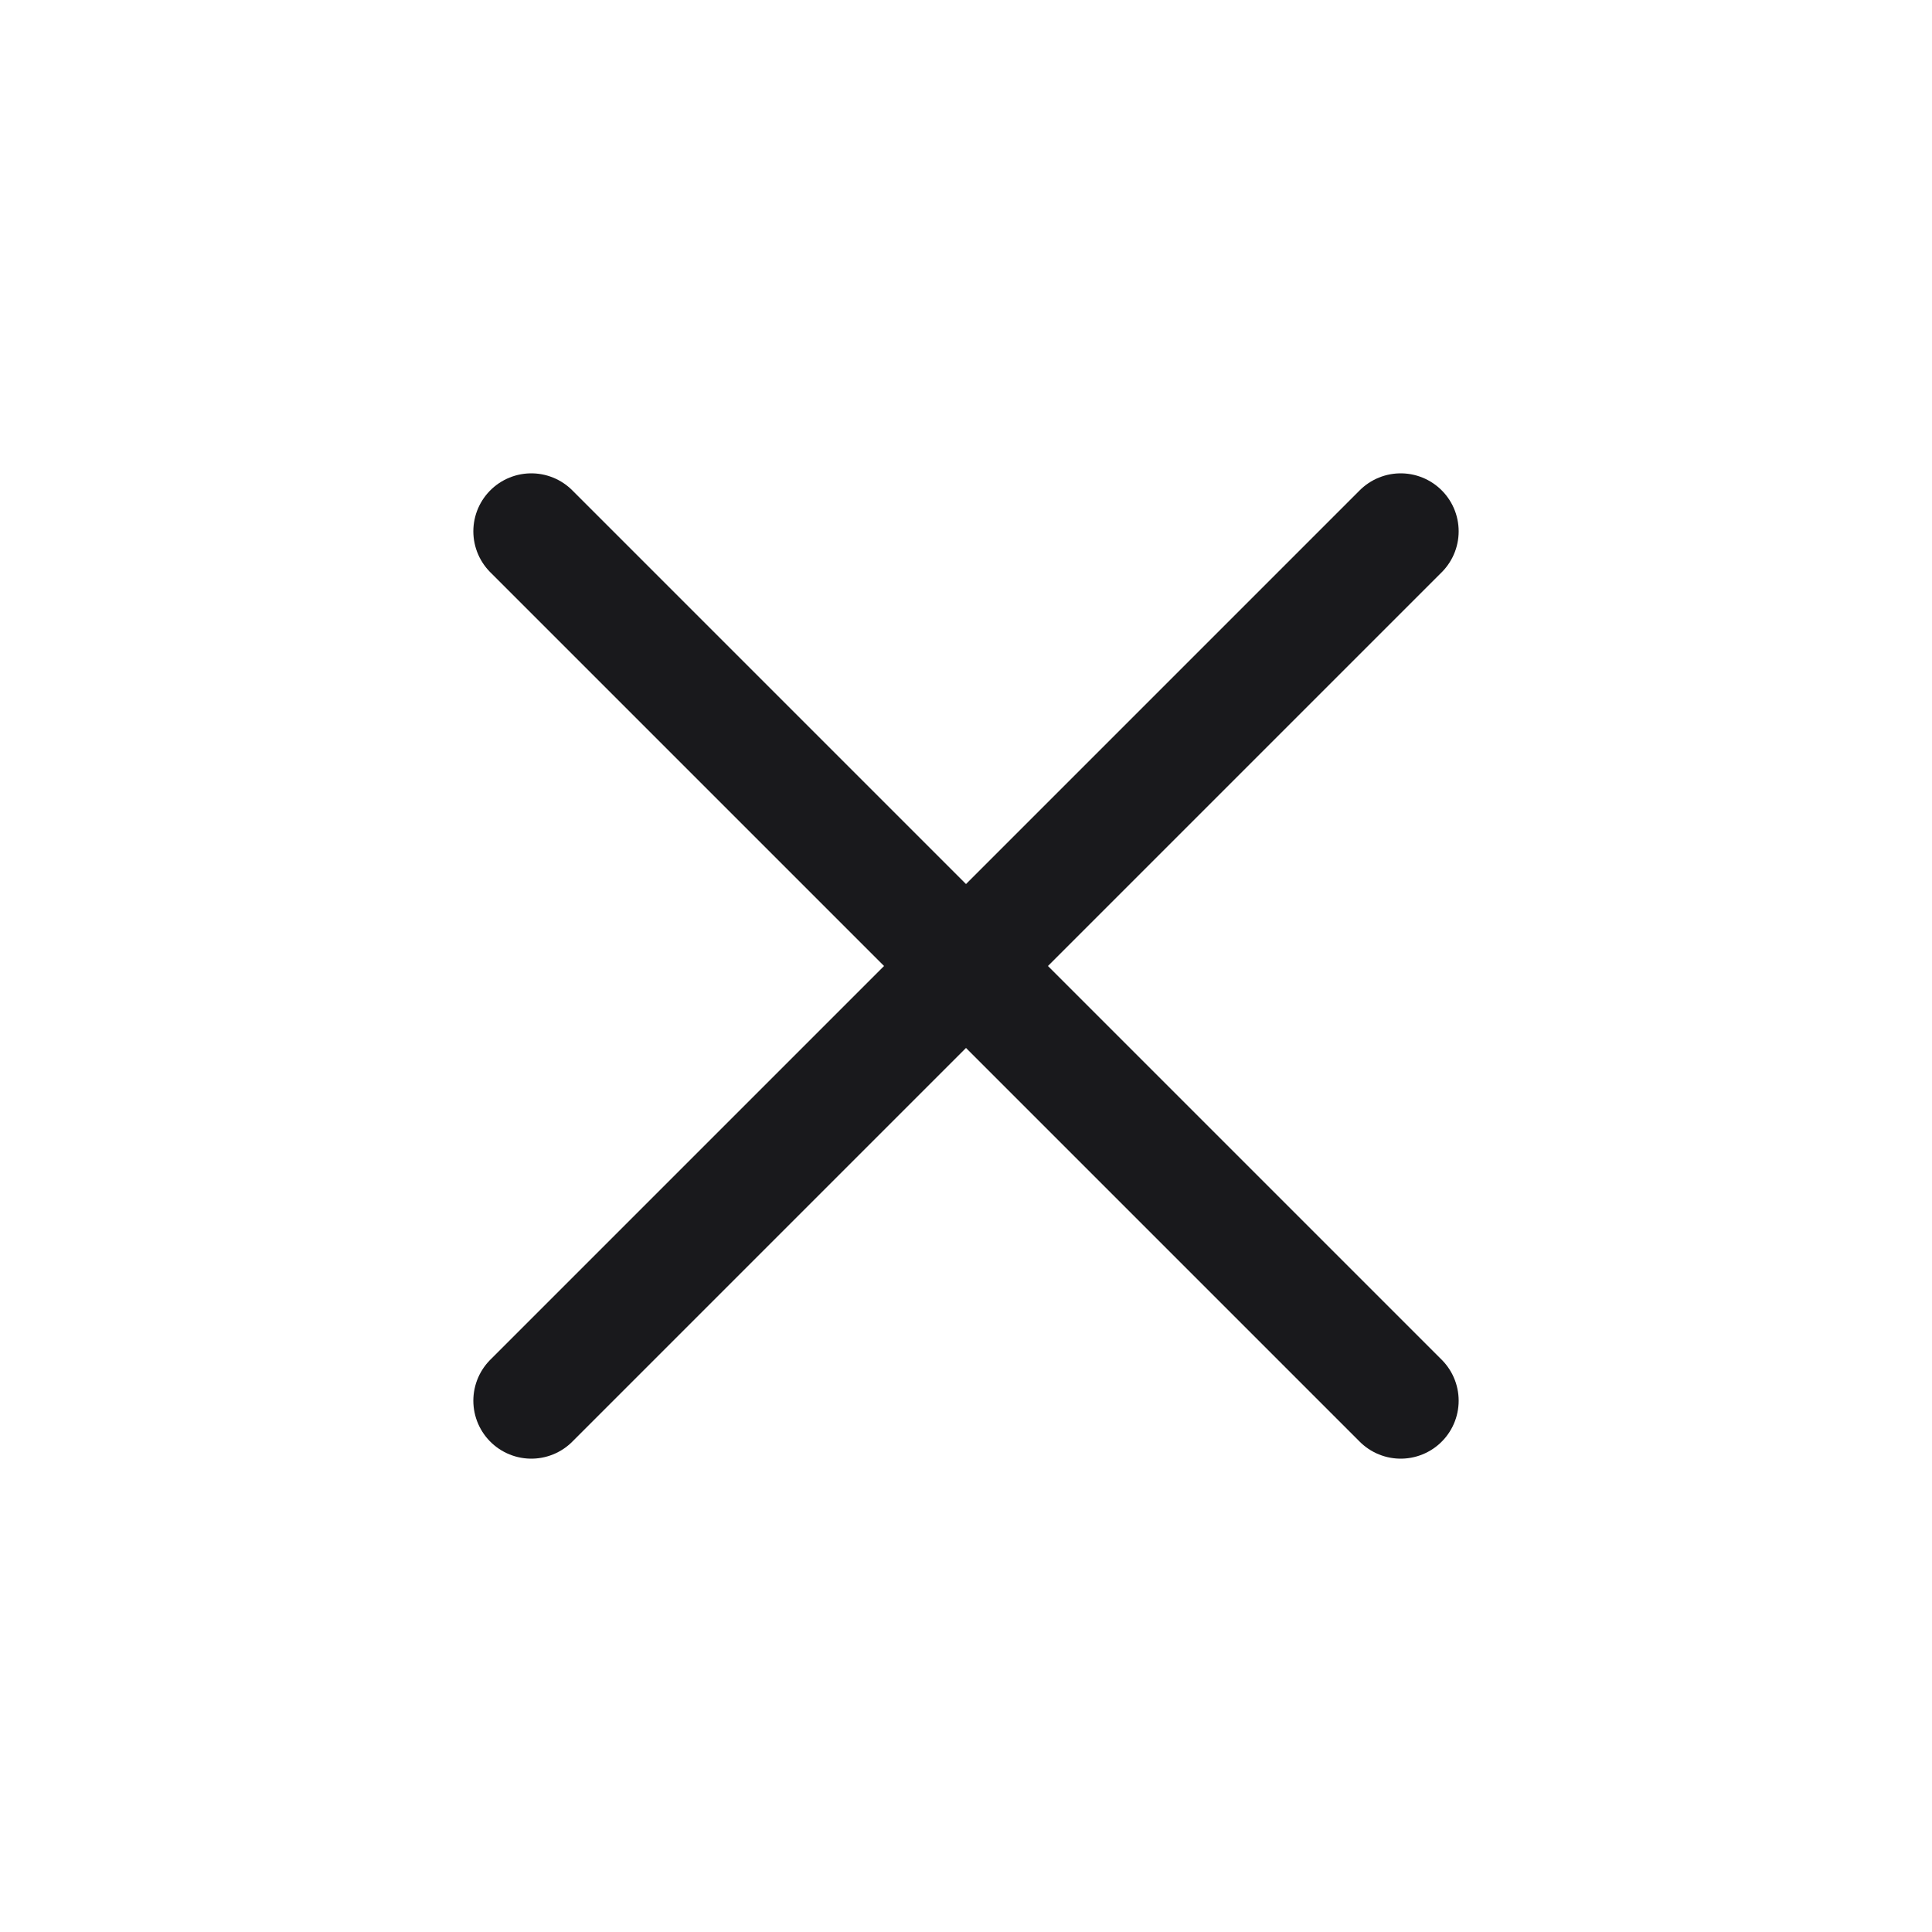
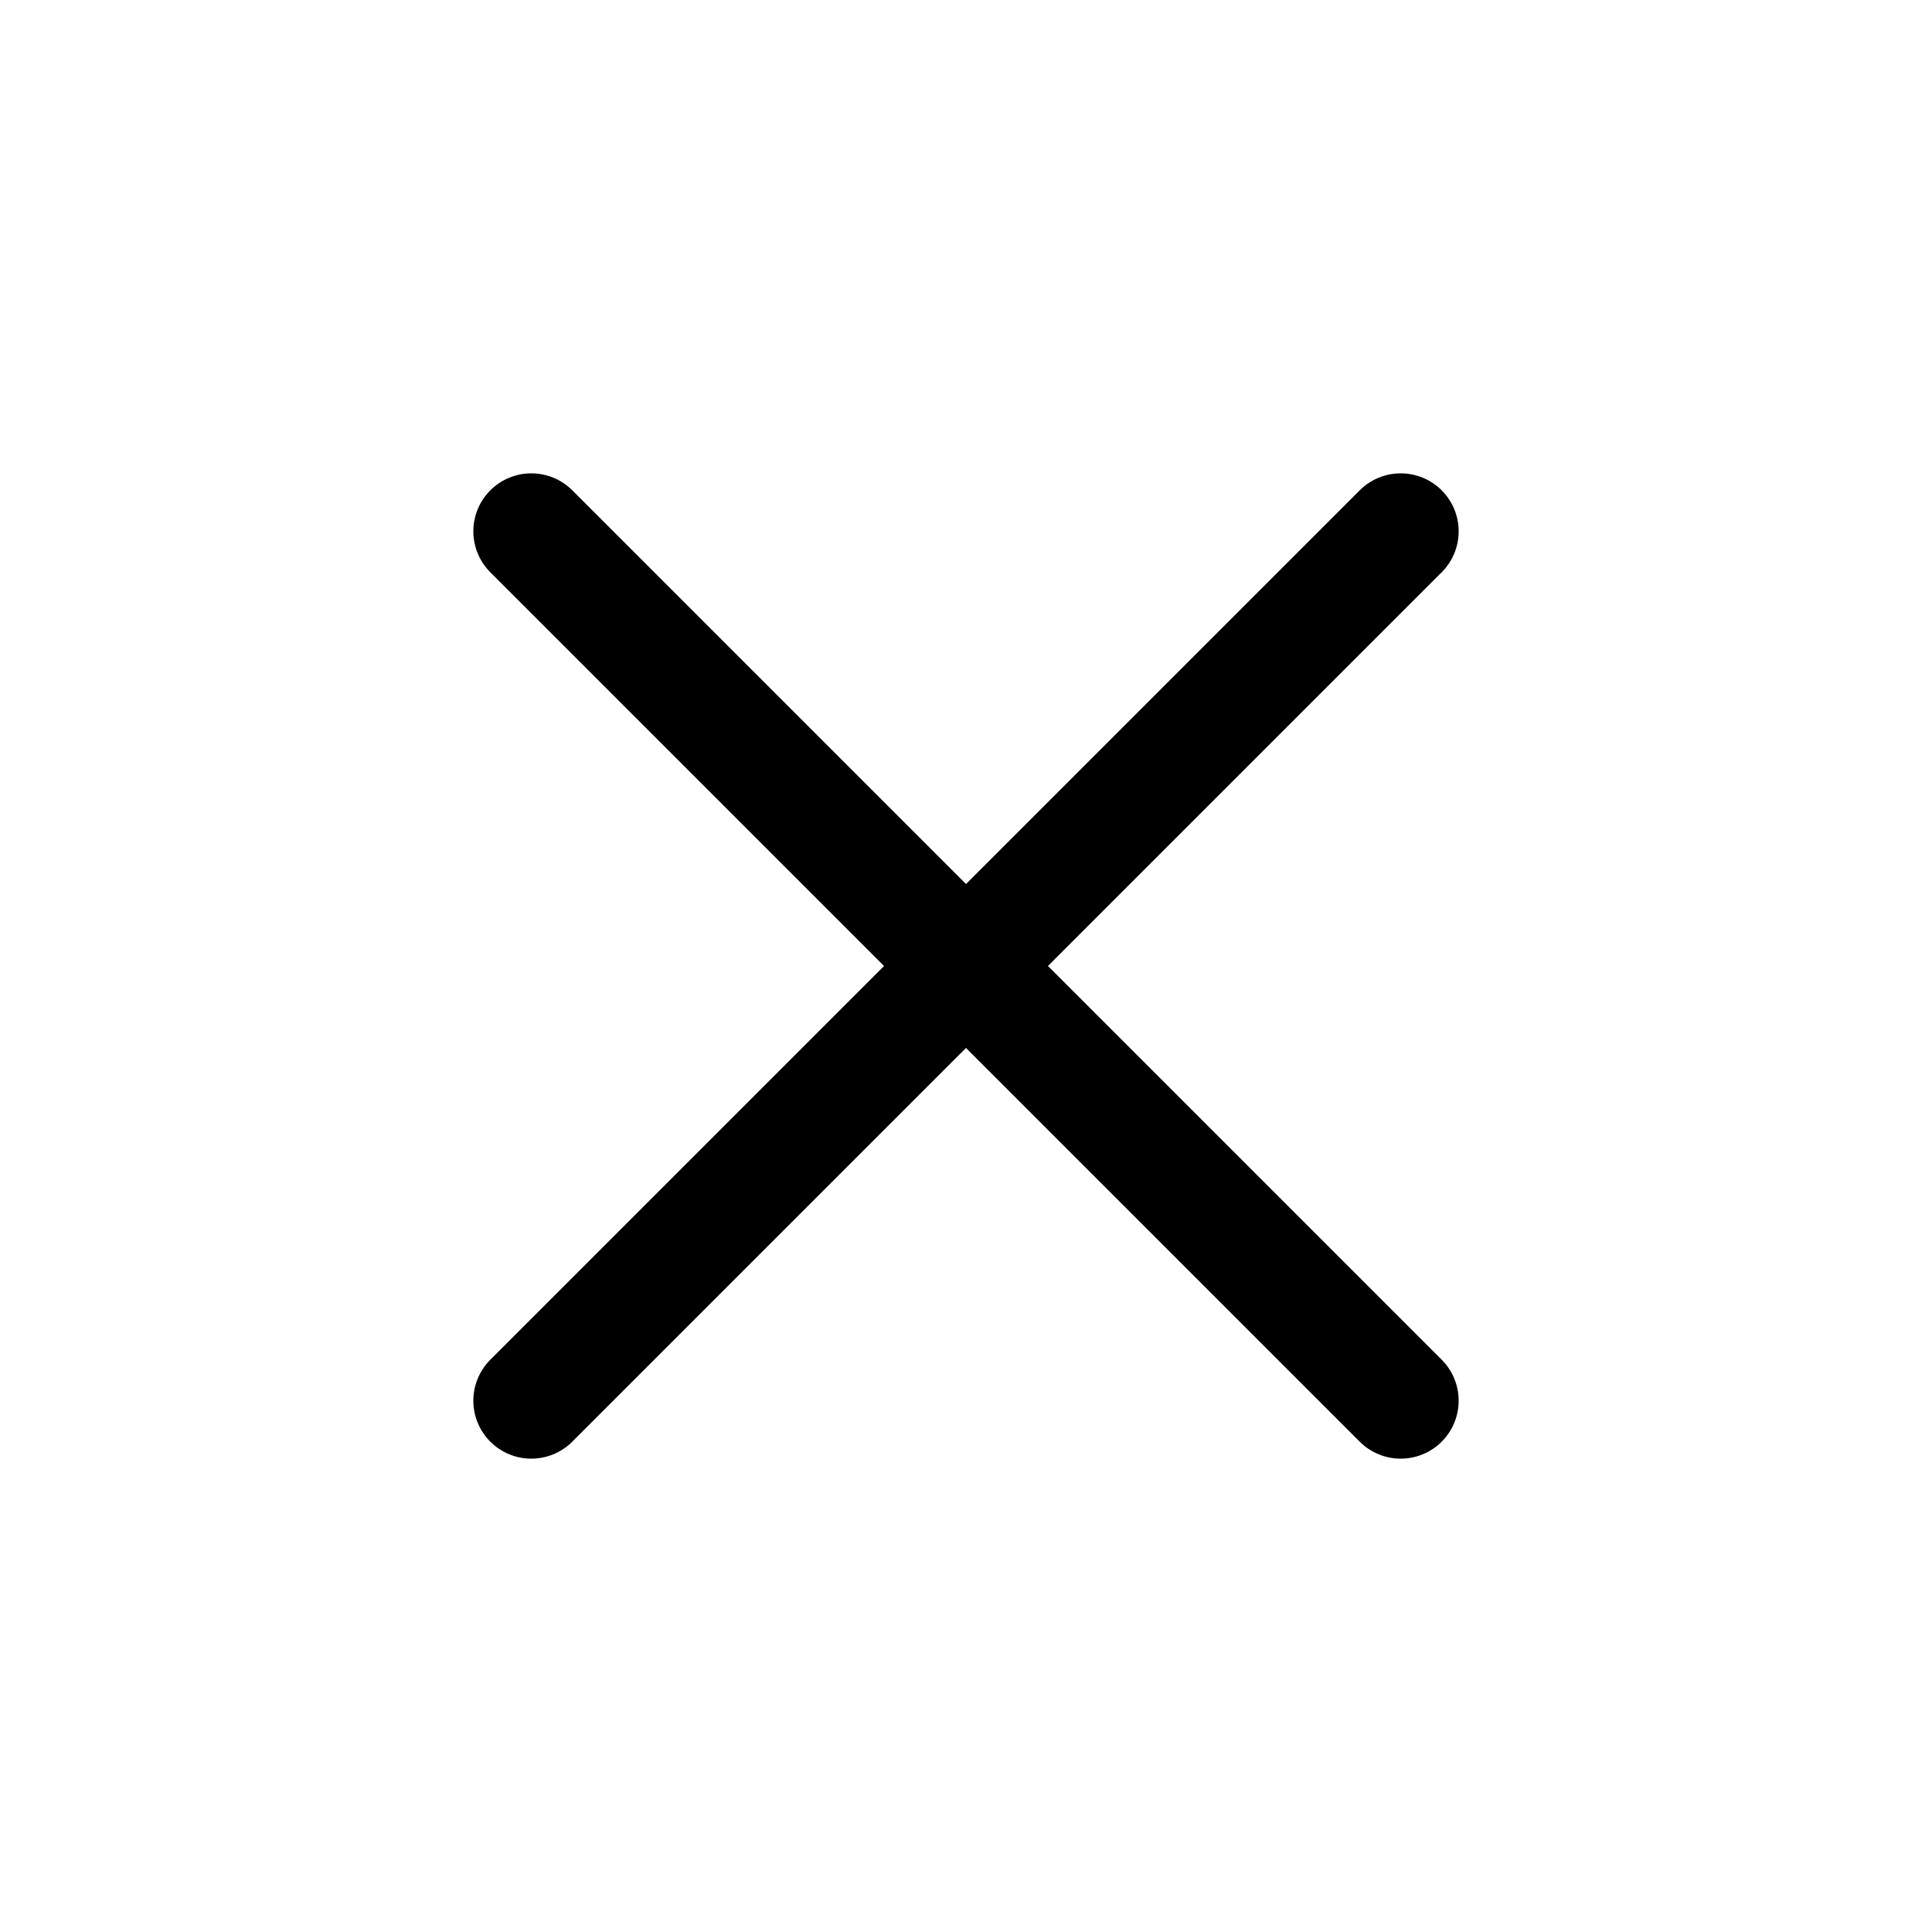
<svg xmlns="http://www.w3.org/2000/svg" width="20" height="20" viewBox="0 0 20 20" fill="none">
-   <path d="M5.5 5.5L14.5 14.5" stroke="#19191C" stroke-width="1.2" stroke-linecap="round" />
-   <path d="M5.5 14.5L14.5 5.5" stroke="#19191C" stroke-width="1.2" stroke-linecap="round" />
+   <path d="M5.5 5.5L14.5 14.5" stroke="currentColor" stroke-width="1.2" stroke-linecap="round" />
+   <path d="M5.5 14.5L14.5 5.5" stroke="currentColor" stroke-width="1.2" stroke-linecap="round" />
</svg>
